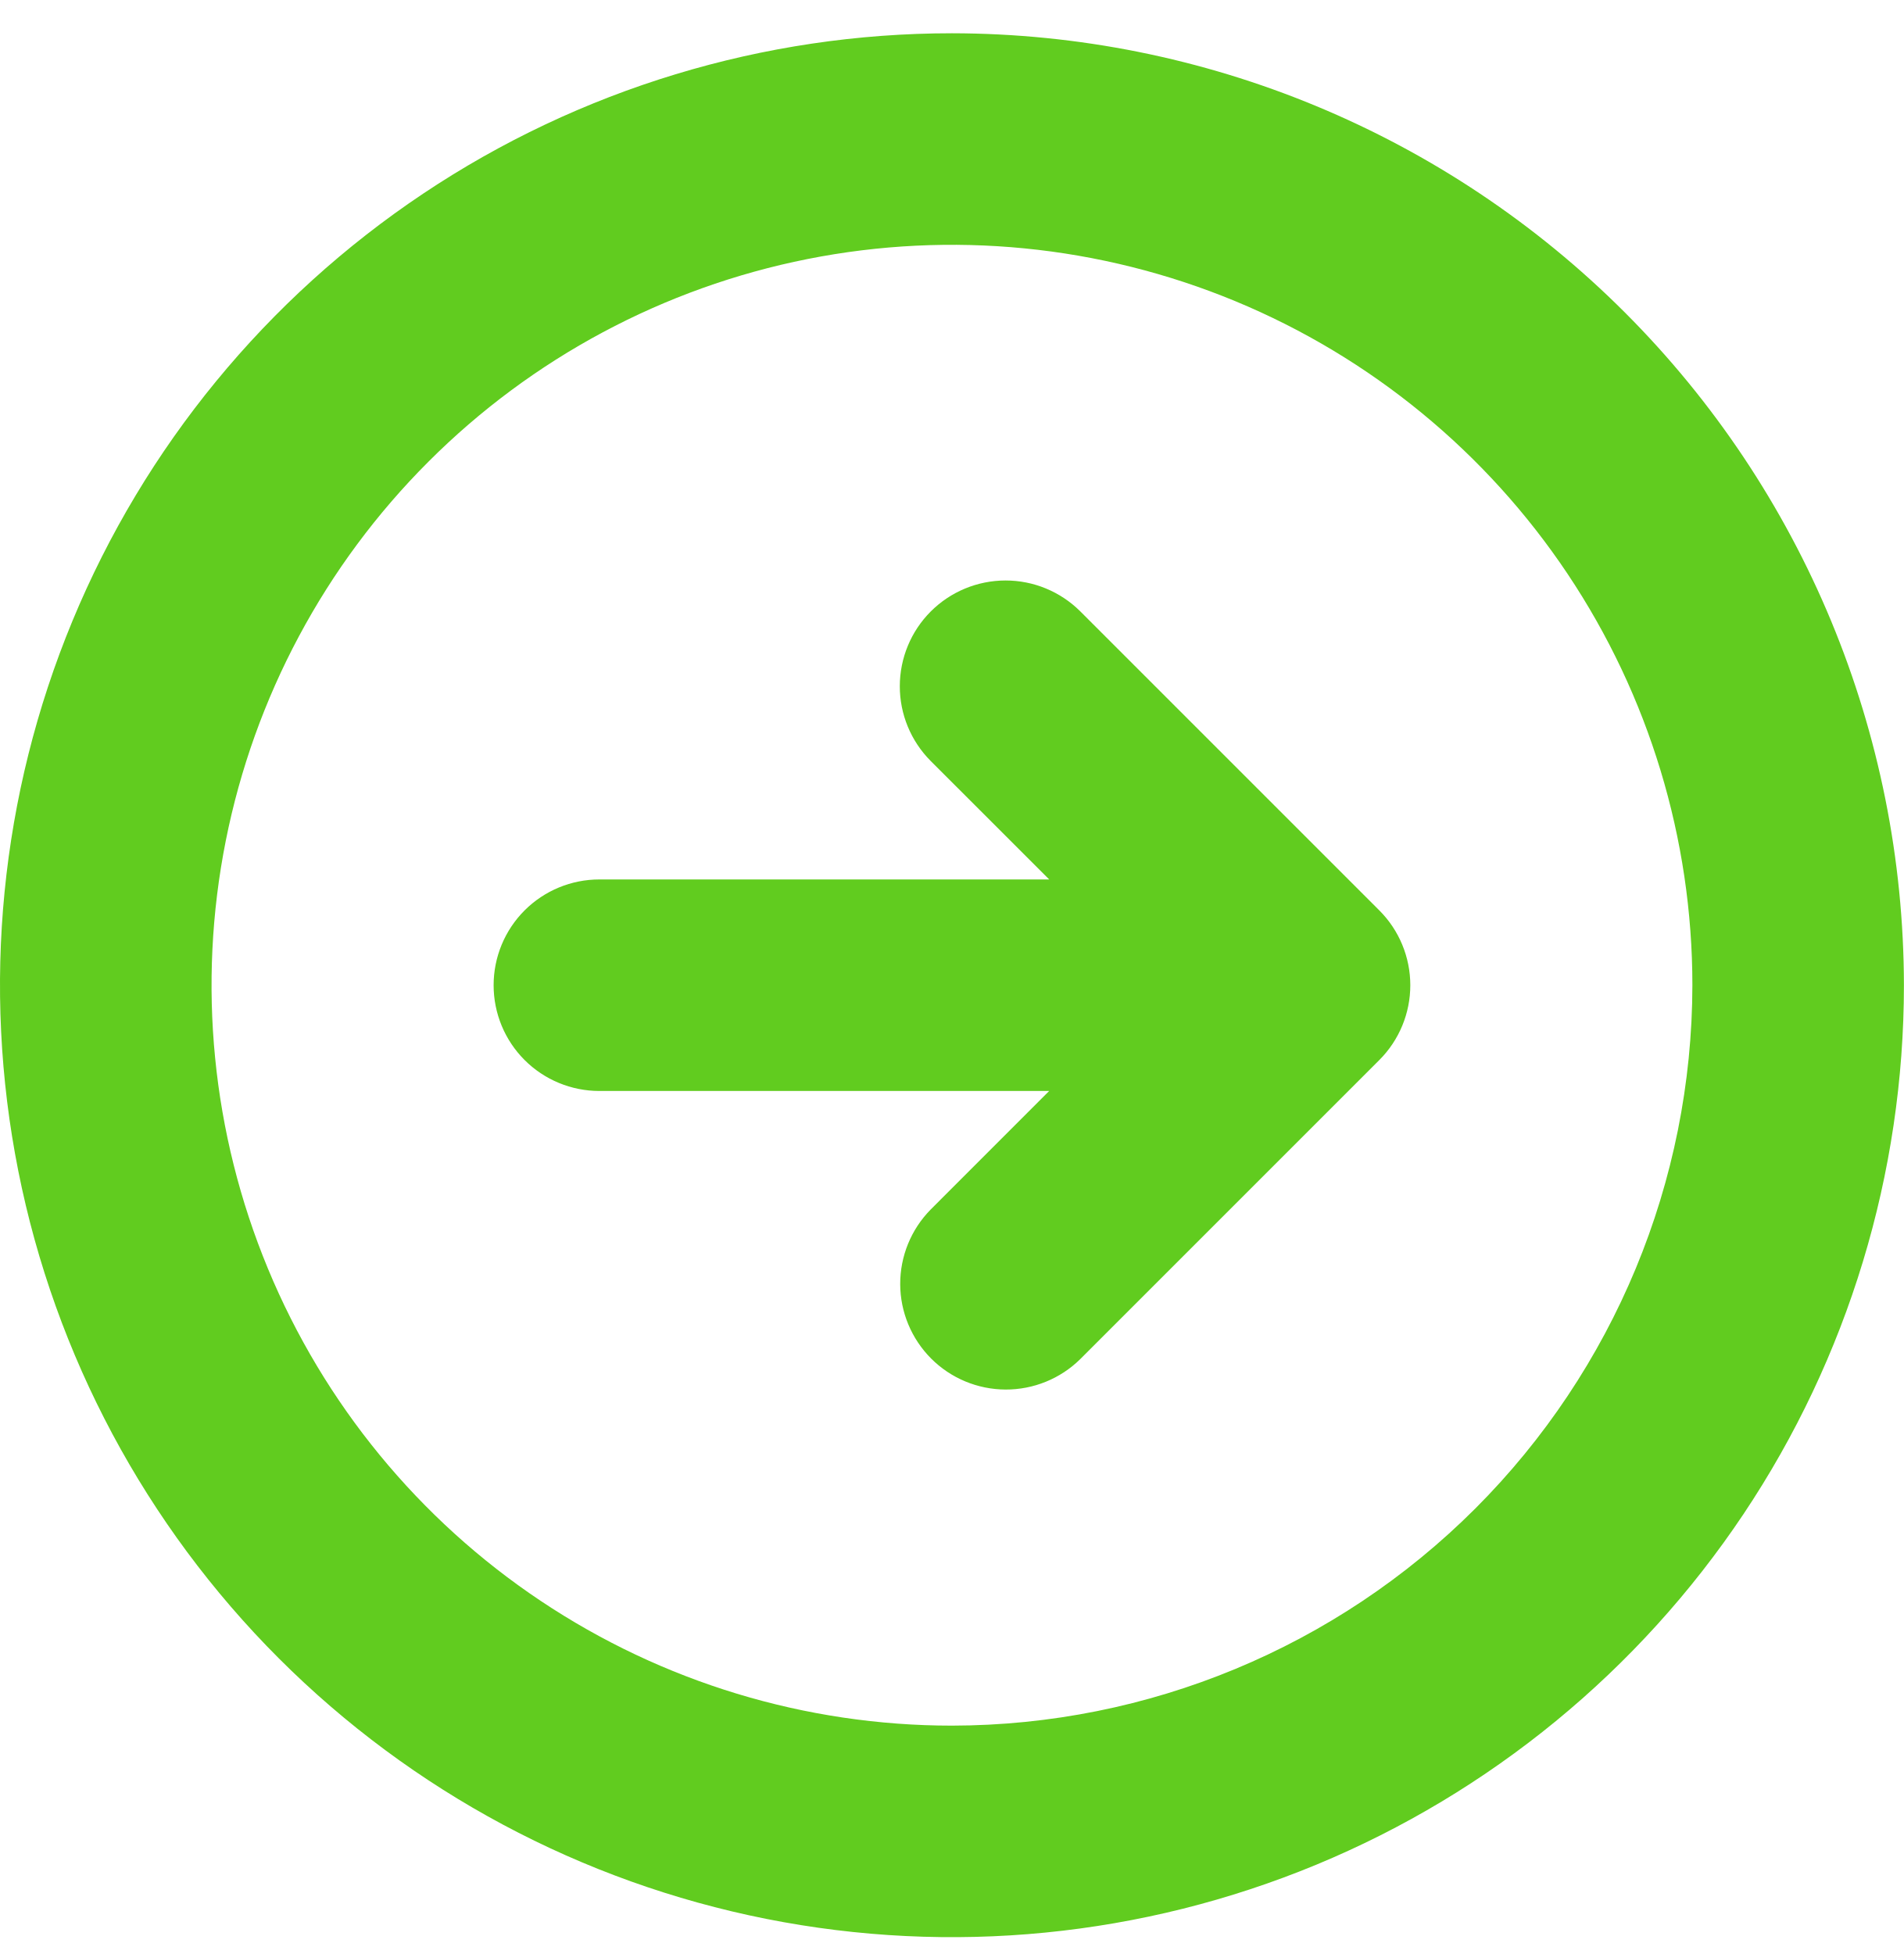
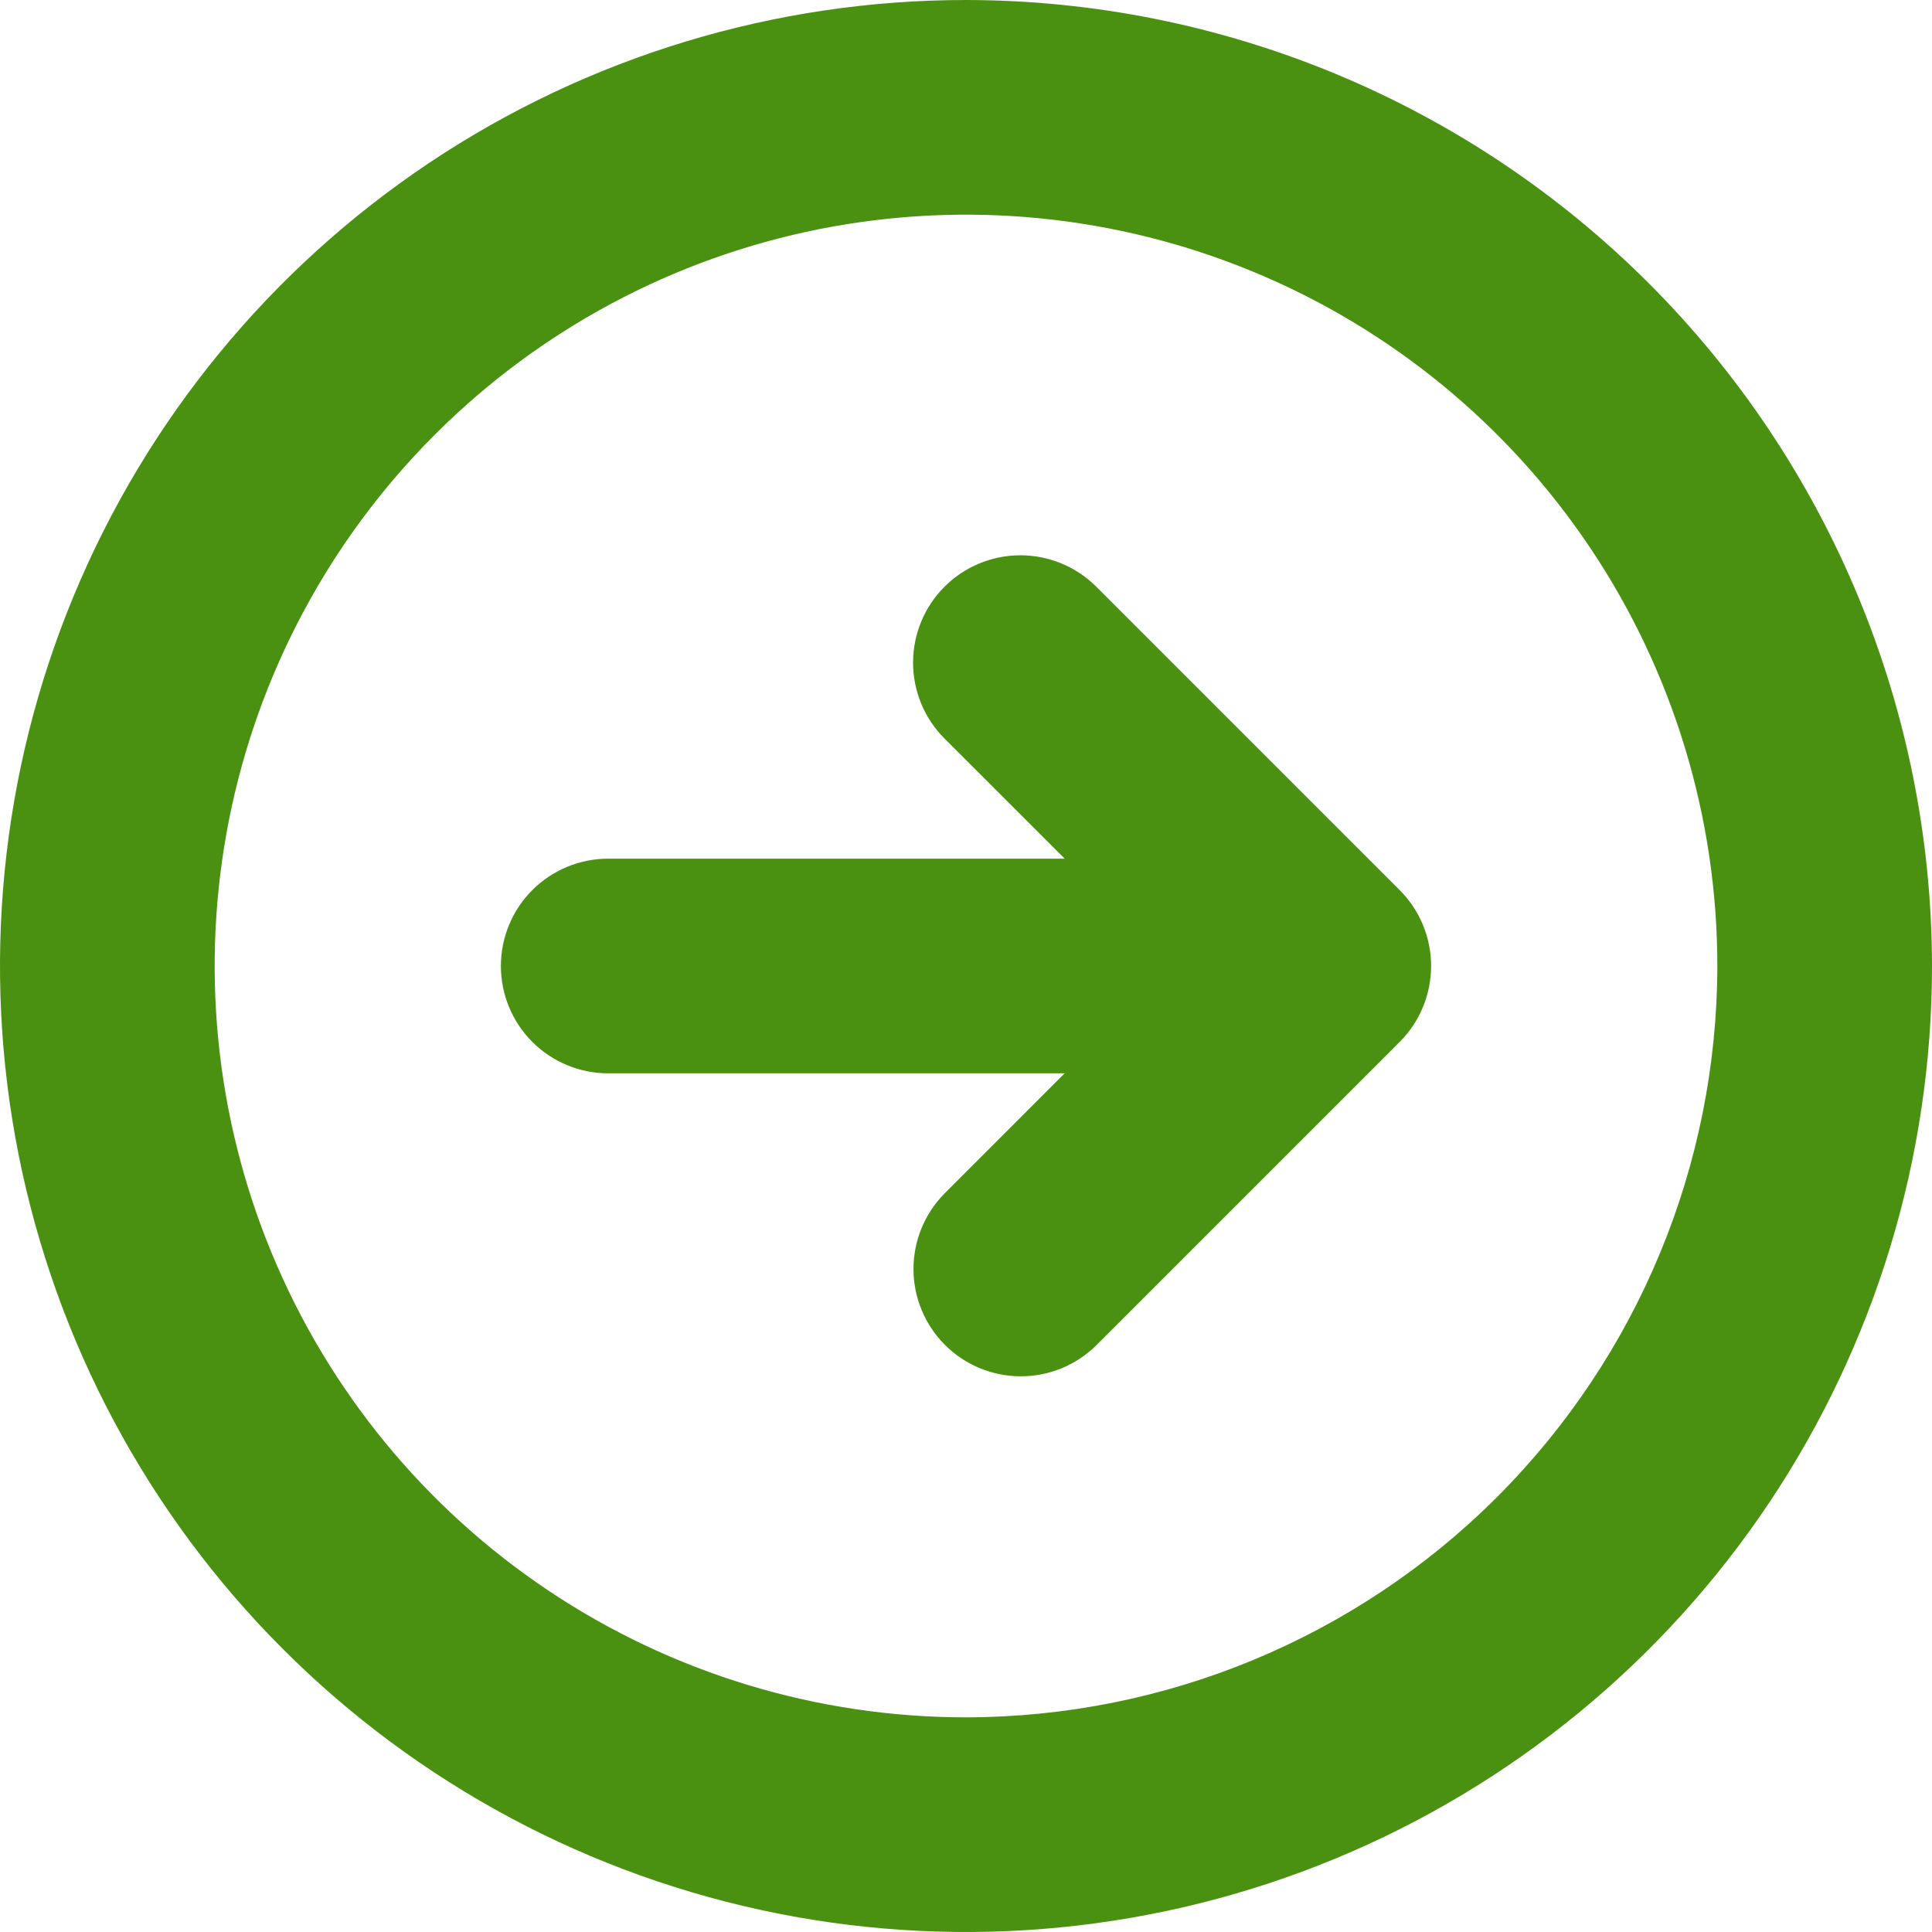
- <svg xmlns="http://www.w3.org/2000/svg" width="38" height="39" viewBox="0 0 38 39" fill="none">
-   <path d="M19 0.664C15.242 0.664 11.569 1.778 8.444 3.866C5.32 5.954 2.884 8.921 1.446 12.393C0.008 15.865 -0.368 19.685 0.365 23.371C1.098 27.056 2.908 30.442 5.565 33.099C8.222 35.756 11.608 37.566 15.293 38.299C18.979 39.032 22.799 38.656 26.271 37.218C29.743 35.78 32.71 33.344 34.798 30.22C36.886 27.095 38 23.422 38 19.664C37.994 14.627 35.991 9.797 32.429 6.235C28.867 2.673 24.037 0.67 19 0.664ZM19 34.442C16.077 34.442 13.22 33.575 10.79 31.951C8.36 30.328 6.466 28.02 5.347 25.319C4.229 22.619 3.936 19.648 4.506 16.781C5.076 13.915 6.484 11.281 8.551 9.215C10.617 7.148 13.25 5.74 16.117 5.17C18.984 4.6 21.955 4.893 24.655 6.011C27.355 7.13 29.663 9.024 31.287 11.454C32.911 13.884 33.778 16.741 33.778 19.664C33.773 23.582 32.215 27.338 29.445 30.109C26.674 32.879 22.918 34.437 19 34.442ZM27.53 18.171C27.926 18.567 28.148 19.104 28.148 19.664C28.148 20.224 27.926 20.761 27.53 21.157L21.559 27.128C21.162 27.519 20.626 27.736 20.07 27.734C19.513 27.732 18.979 27.51 18.585 27.116C18.192 26.722 17.969 26.189 17.967 25.632C17.965 25.075 18.183 24.54 18.573 24.143L20.94 21.775H11.963C11.403 21.775 10.866 21.553 10.47 21.157C10.074 20.761 9.852 20.224 9.852 19.664C9.852 19.104 10.074 18.567 10.47 18.171C10.866 17.775 11.403 17.553 11.963 17.553H20.941L18.573 15.186C18.179 14.789 17.958 14.253 17.959 13.694C17.96 13.135 18.182 12.599 18.577 12.204C18.972 11.809 19.508 11.587 20.067 11.586C20.626 11.585 21.162 11.806 21.559 12.2L27.53 18.171Z" fill="#61CC1F" />
+ <svg xmlns="http://www.w3.org/2000/svg" width="38" height="38" viewBox="0 0 38 38" fill="none">
+   <path d="M19 0C15.242 0 11.569 1.114 8.444 3.202C5.32 5.29 2.884 8.257 1.446 11.729C0.008 15.201 -0.368 19.021 0.365 22.707C1.098 26.392 2.908 29.778 5.565 32.435C8.222 35.092 11.608 36.902 15.293 37.635C18.979 38.368 22.799 37.992 26.271 36.554C29.743 35.116 32.71 32.68 34.798 29.556C36.886 26.431 38 22.758 38 19C37.994 13.963 35.991 9.133 32.429 5.571C28.867 2.009 24.037 0.006 19 0V0ZM19 33.778C16.077 33.778 13.22 32.911 10.79 31.287C8.36 29.663 6.466 27.355 5.347 24.655C4.229 21.955 3.936 18.984 4.506 16.117C5.076 13.25 6.484 10.617 8.551 8.551C10.617 6.484 13.25 5.076 16.117 4.506C18.984 3.936 21.955 4.229 24.655 5.347C27.355 6.466 29.663 8.36 31.287 10.79C32.911 13.22 33.778 16.077 33.778 19C33.773 22.918 32.215 26.674 29.445 29.445C26.674 32.215 22.918 33.773 19 33.778ZM27.53 17.507C27.926 17.903 28.148 18.44 28.148 19C28.148 19.56 27.926 20.097 27.53 20.493L21.559 26.464C21.162 26.855 20.626 27.073 20.07 27.07C19.513 27.068 18.979 26.846 18.585 26.452C18.192 26.058 17.969 25.525 17.967 24.968C17.965 24.411 18.183 23.875 18.573 23.479L20.94 21.111H11.963C11.403 21.111 10.866 20.889 10.47 20.493C10.074 20.097 9.852 19.56 9.852 19C9.852 18.44 10.074 17.903 10.47 17.507C10.866 17.111 11.403 16.889 11.963 16.889H20.941L18.573 14.522C18.179 14.125 17.958 13.589 17.959 13.03C17.96 12.471 18.182 11.935 18.577 11.54C18.972 11.145 19.508 10.923 20.067 10.922C20.626 10.921 21.162 11.142 21.559 11.536L27.53 17.507Z" fill="#4B9111" />
</svg>
